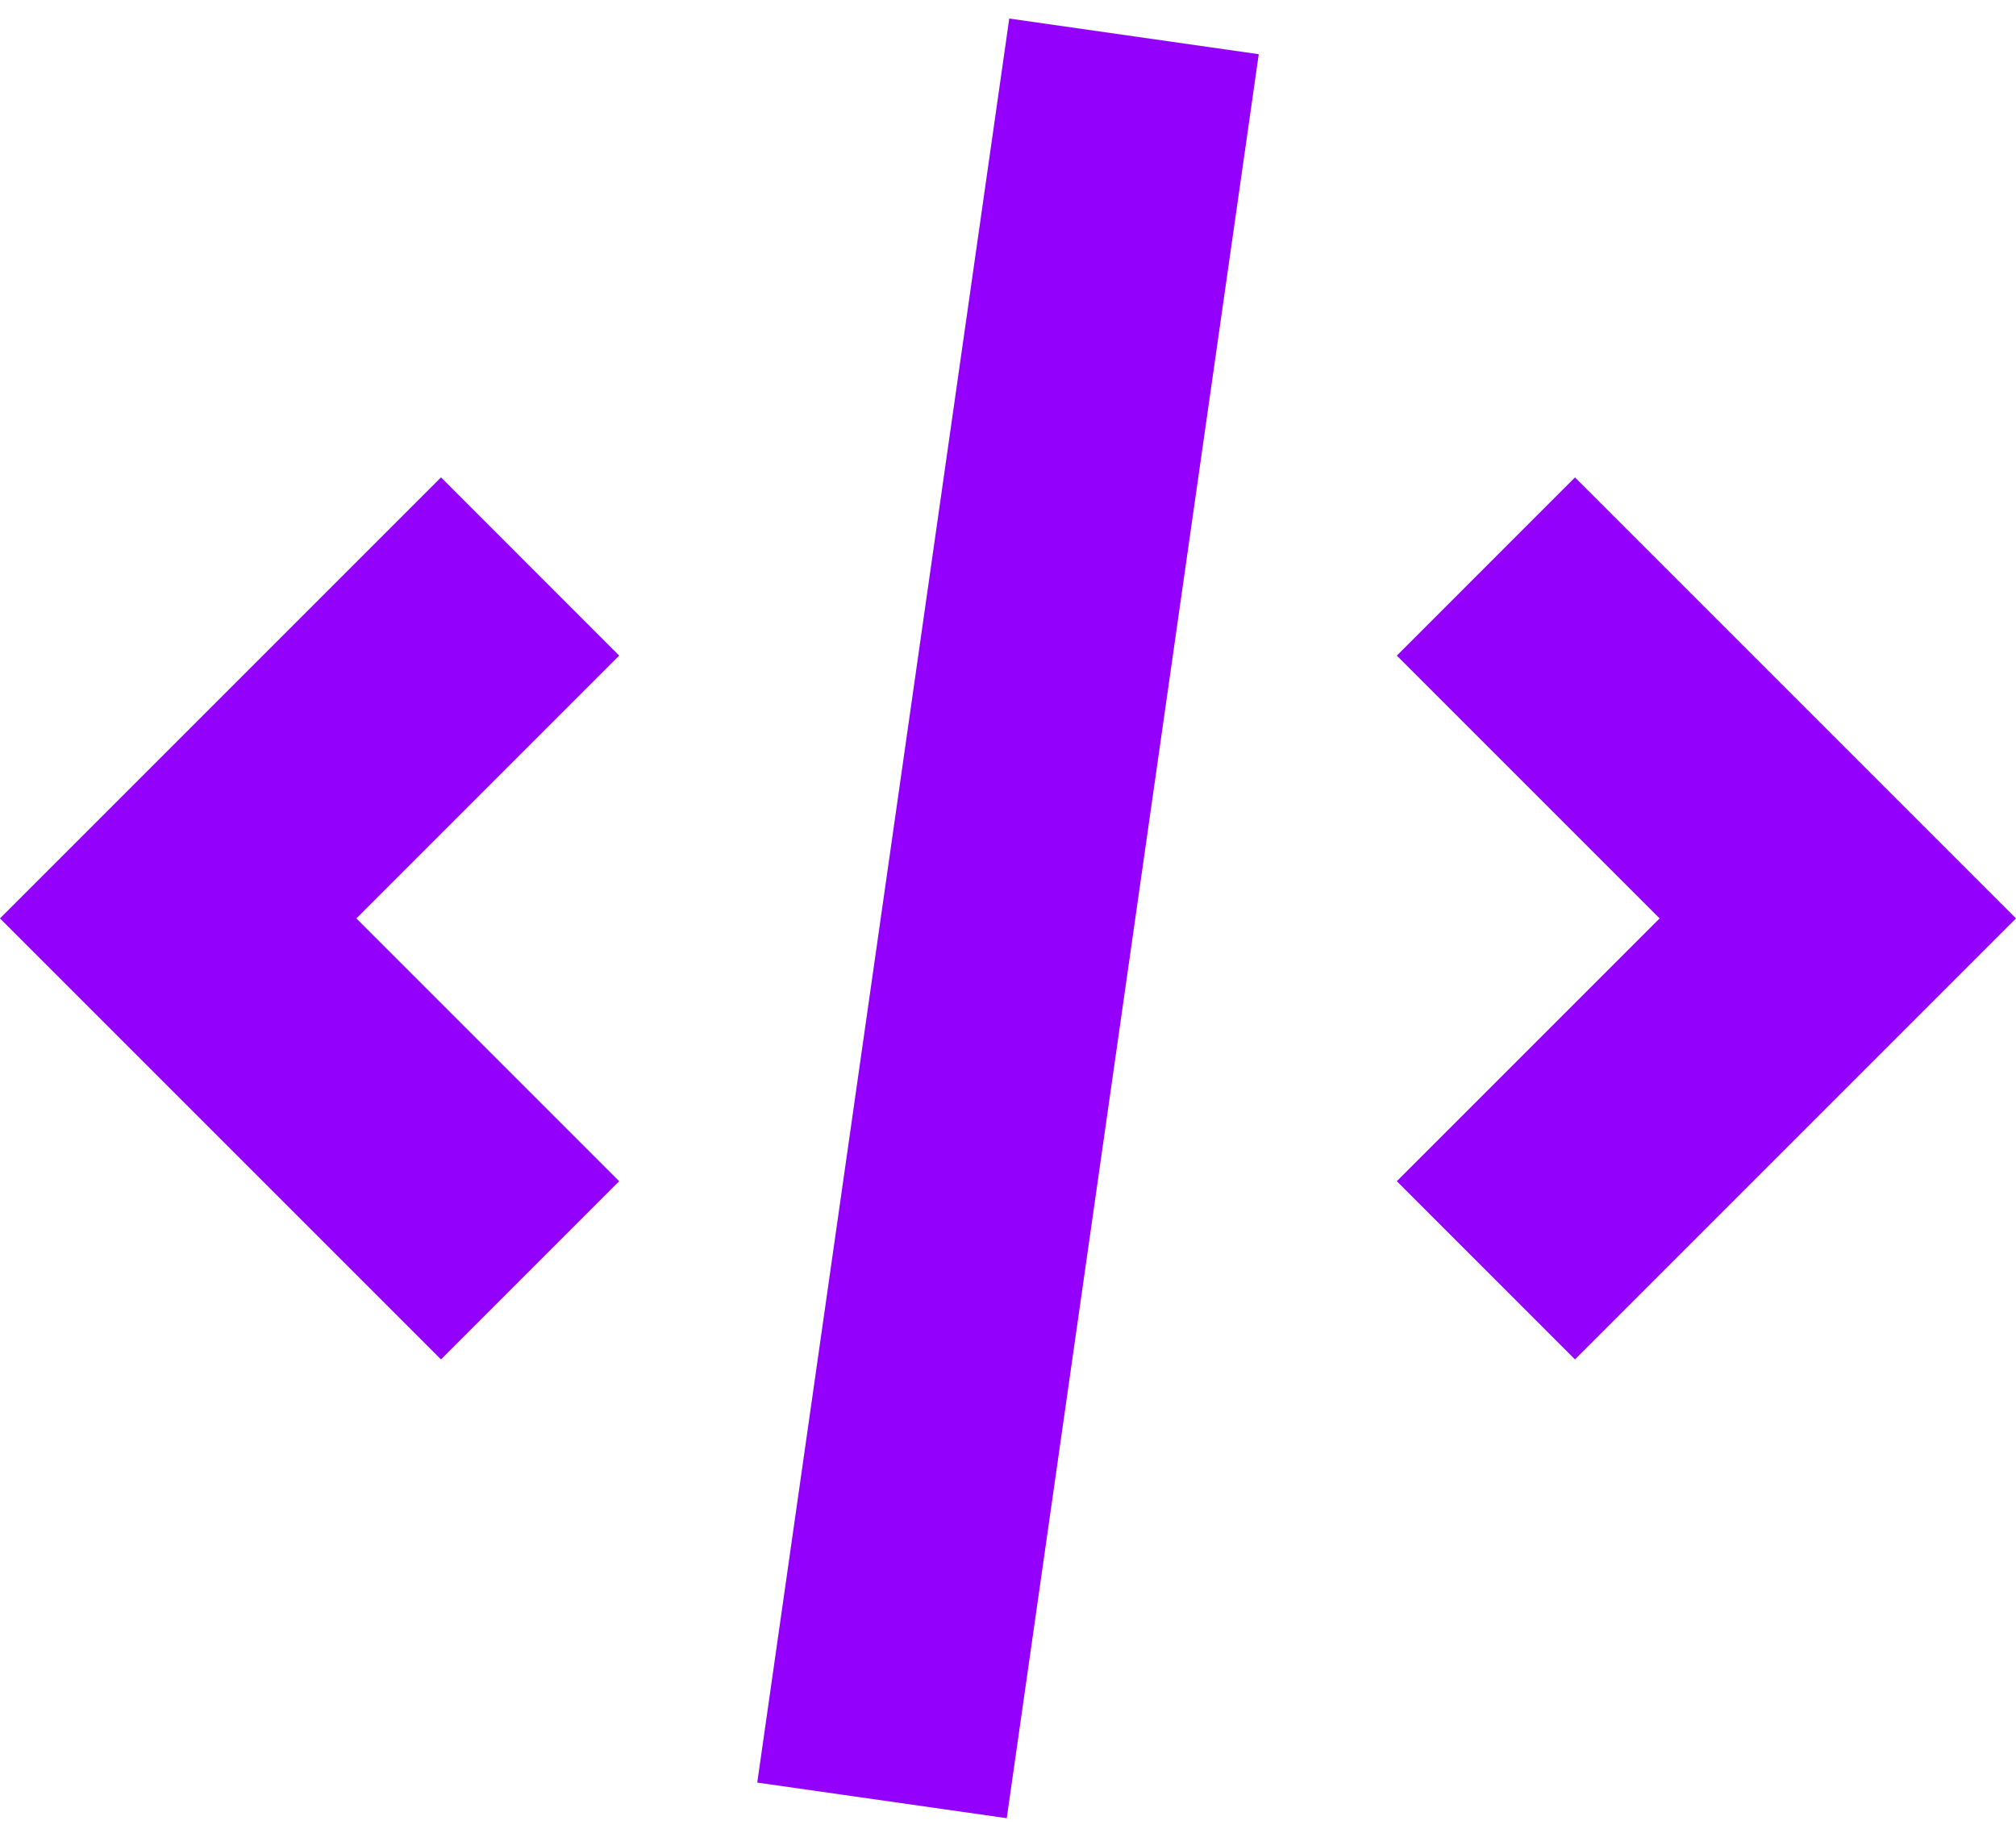
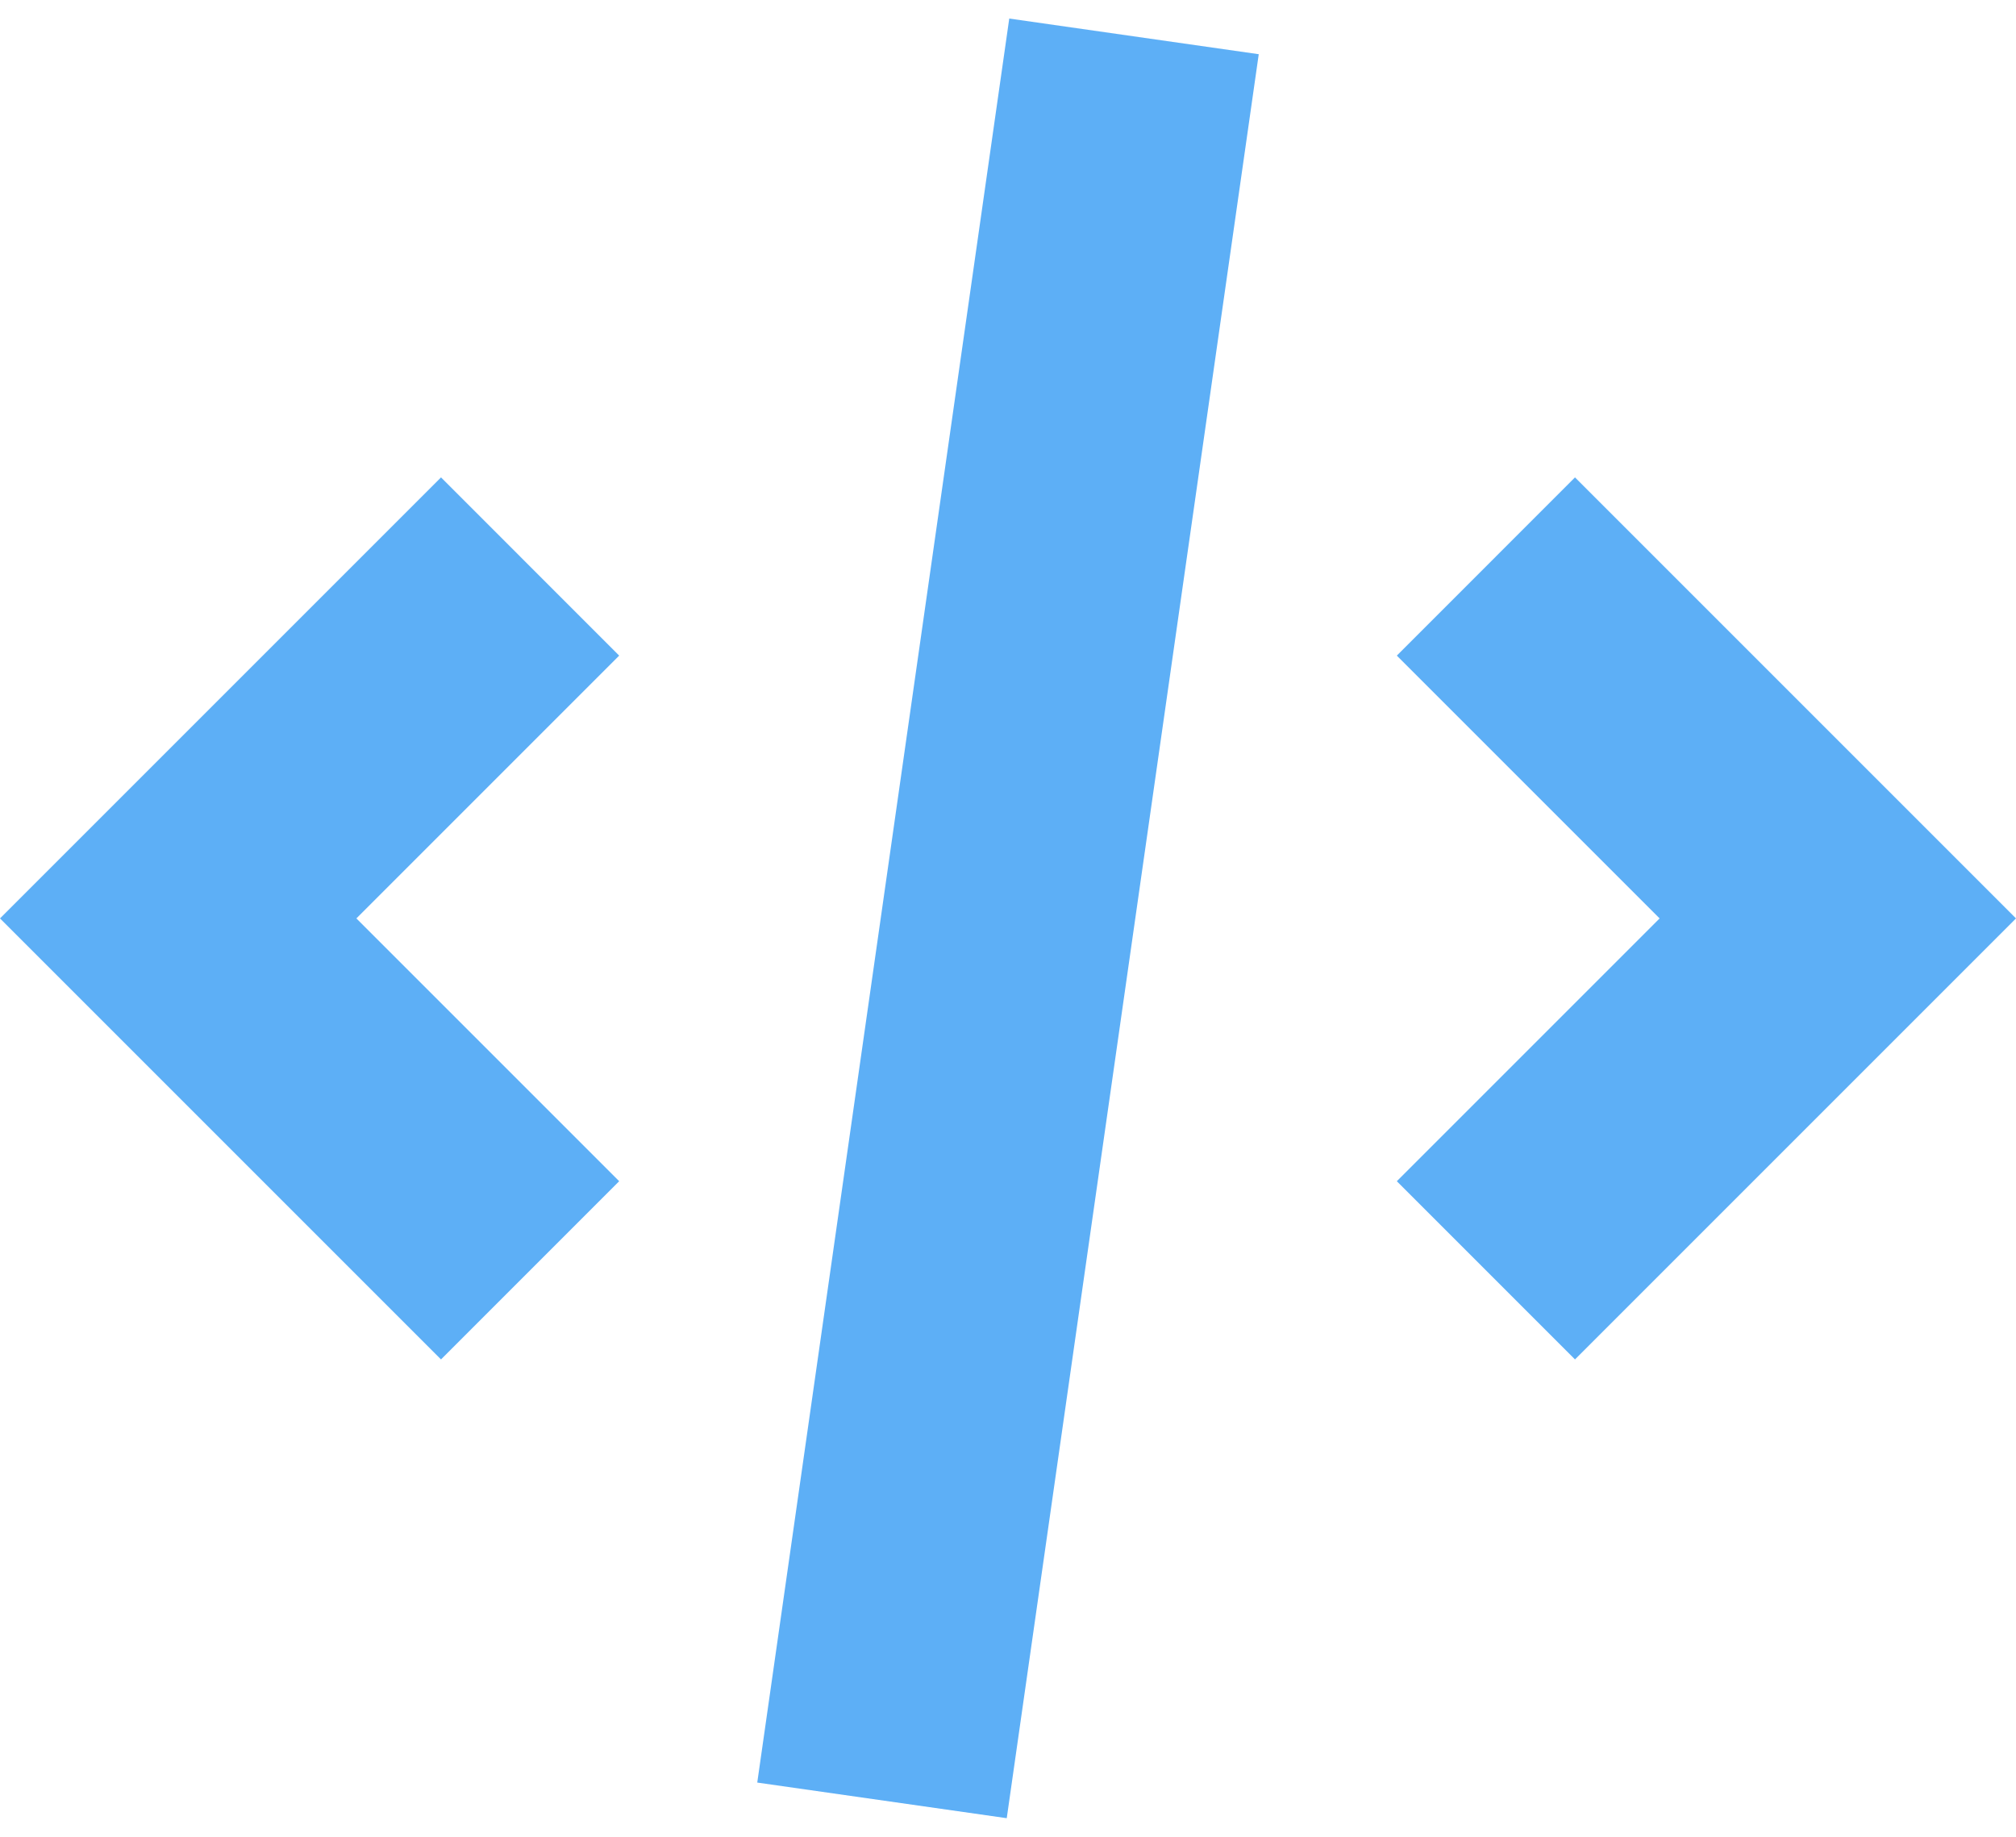
<svg xmlns="http://www.w3.org/2000/svg" width="45" height="41" viewBox="0 0 45 41" fill="none">
-   <path d="M22.528 0.414L16.903 39.789L22.472 40.584L28.097 1.21L22.528 0.414Z" fill="#9300fc" />
-   <path d="M35.156 30.344L31.179 26.366L37.045 20.5L31.179 14.634L35.156 10.656L45 20.5L35.156 30.344Z" fill="#9300fc" />
-   <path d="M7.955 20.5L13.821 26.366L9.844 30.344L0 20.5L9.844 10.656L13.821 14.634L7.955 20.5Z" fill="#9300fc" />
+   <path d="M22.528 0.414L16.903 39.789L22.472 40.584L28.097 1.21L22.528 0.414Z" fill="#5DAFF6FF" />
+   <path d="M35.156 30.344L31.179 26.366L37.045 20.5L31.179 14.634L35.156 10.656L45 20.5L35.156 30.344Z" fill="#5DAFF6FF" />
+   <path d="M7.955 20.5L13.821 26.366L9.844 30.344L0 20.5L9.844 10.656L13.821 14.634L7.955 20.5Z" fill="#5DAFF6FF" />
</svg>
